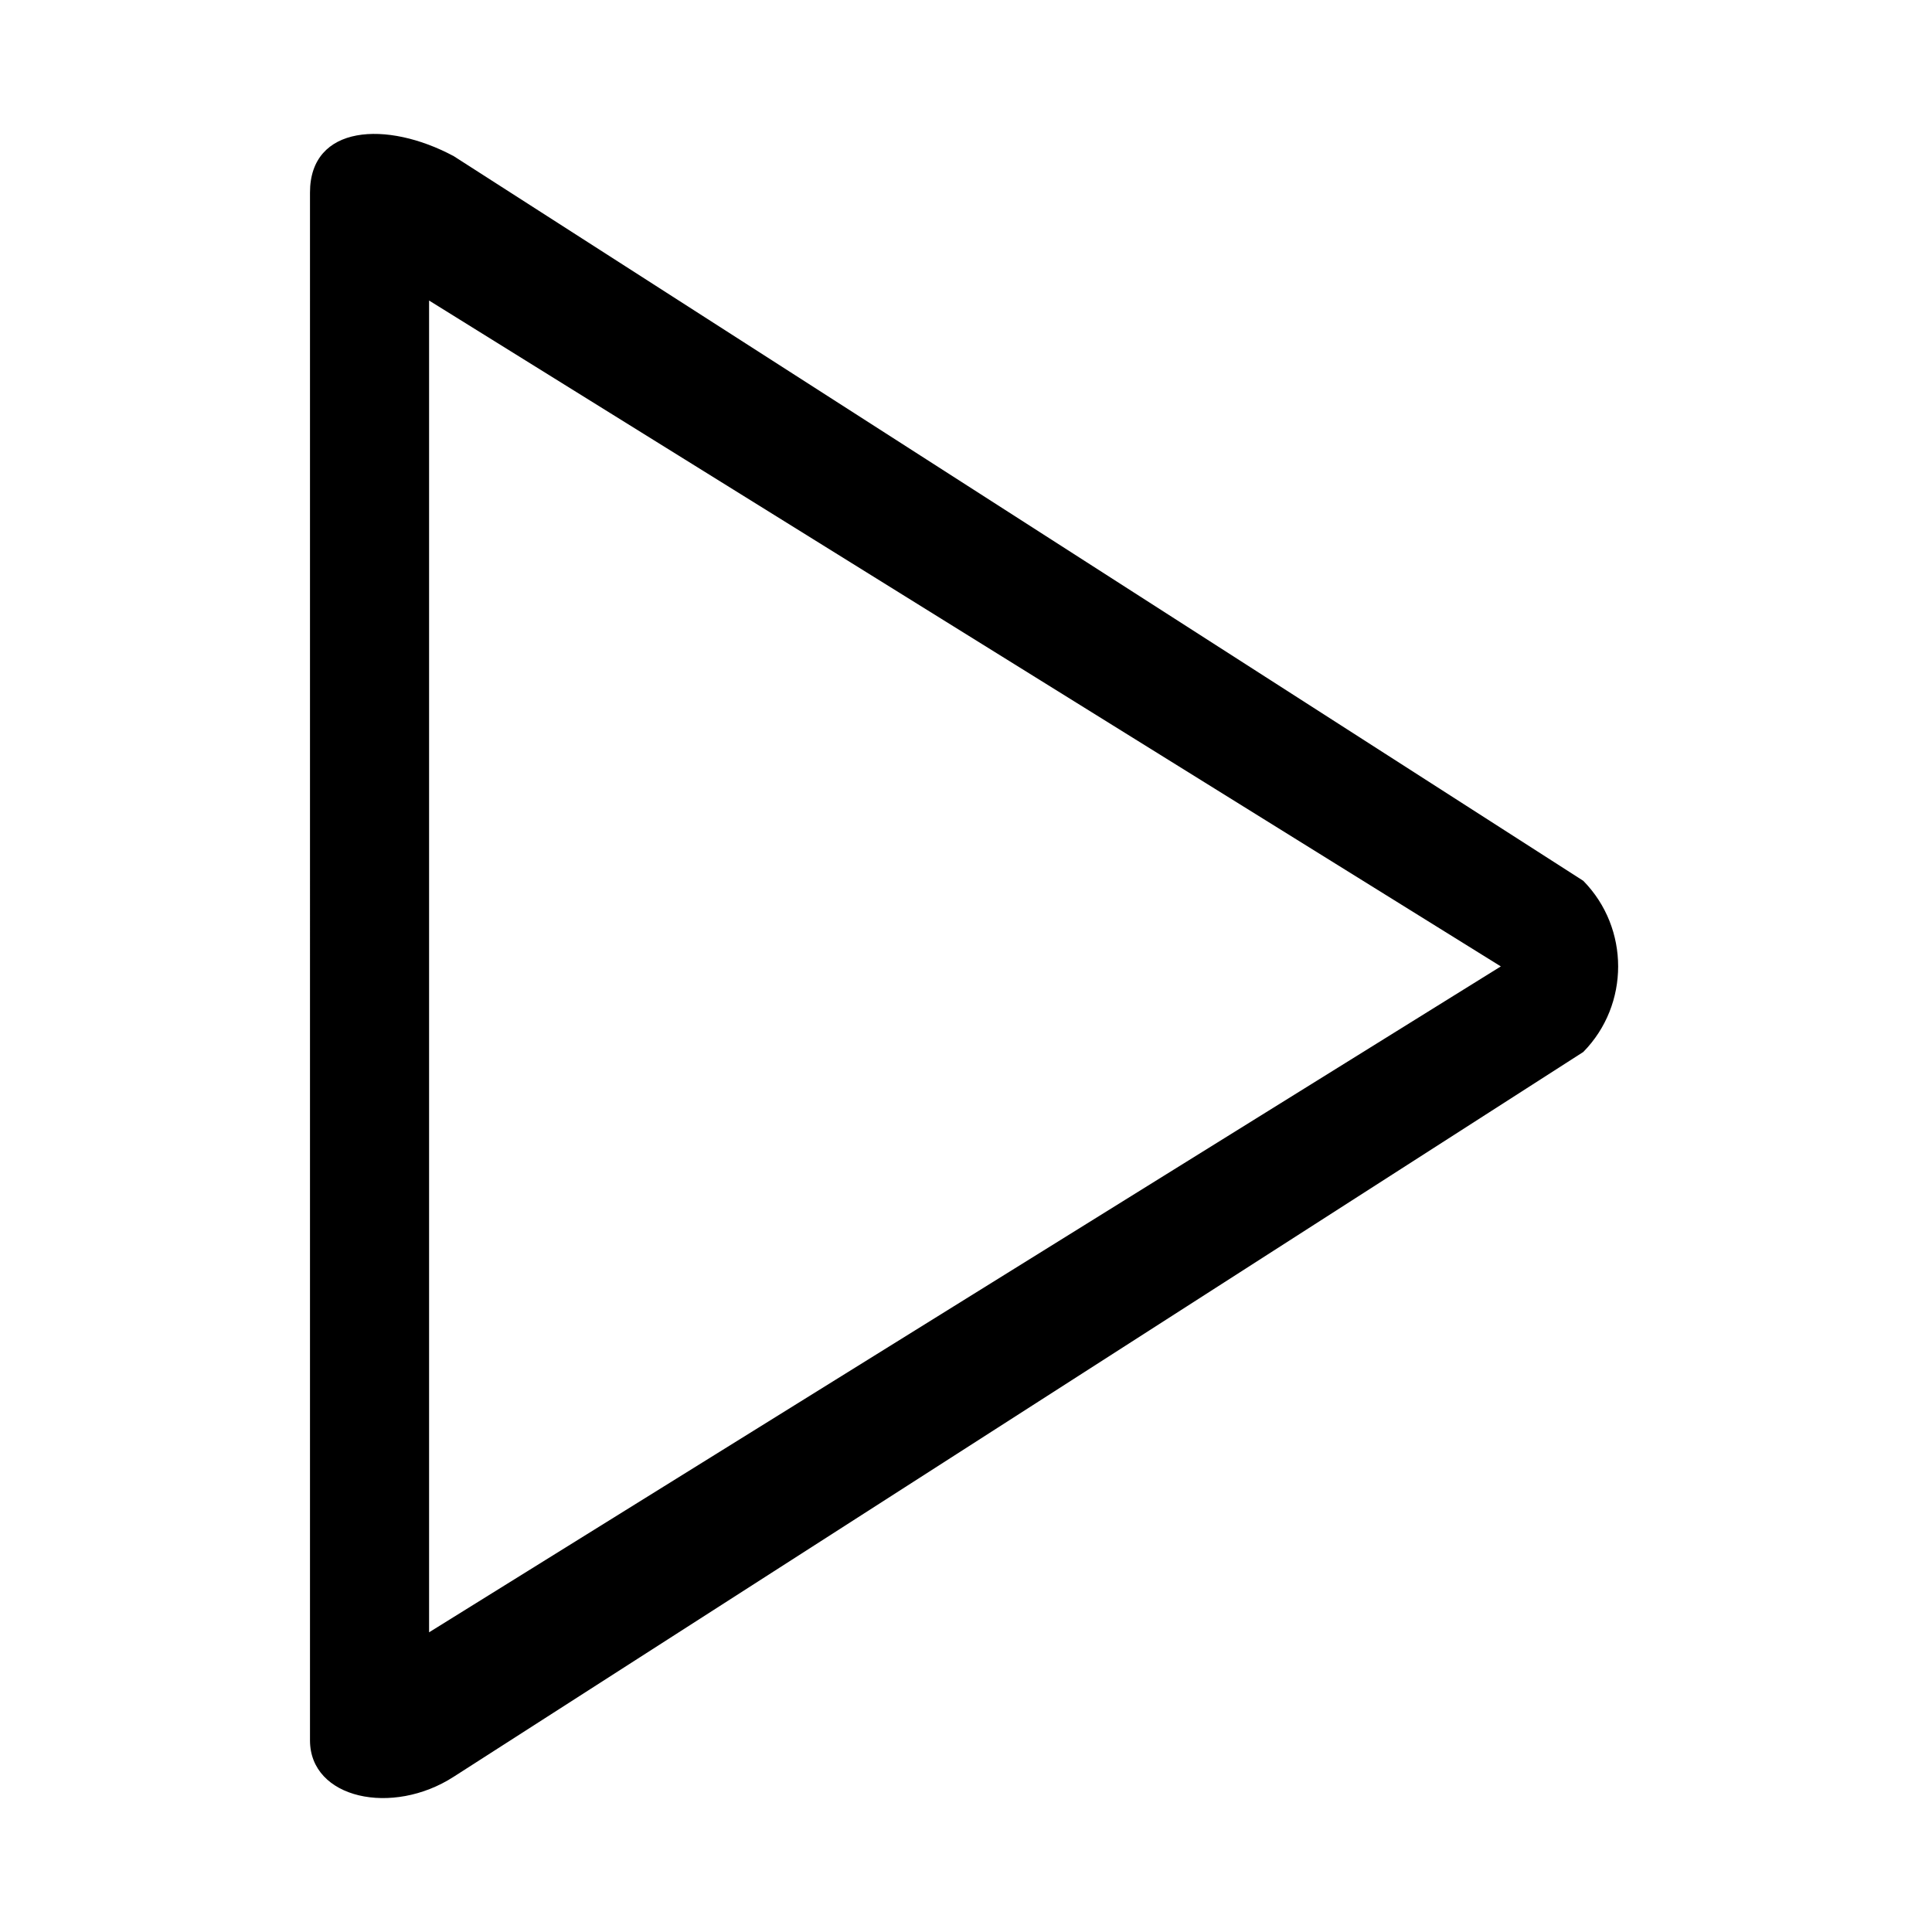
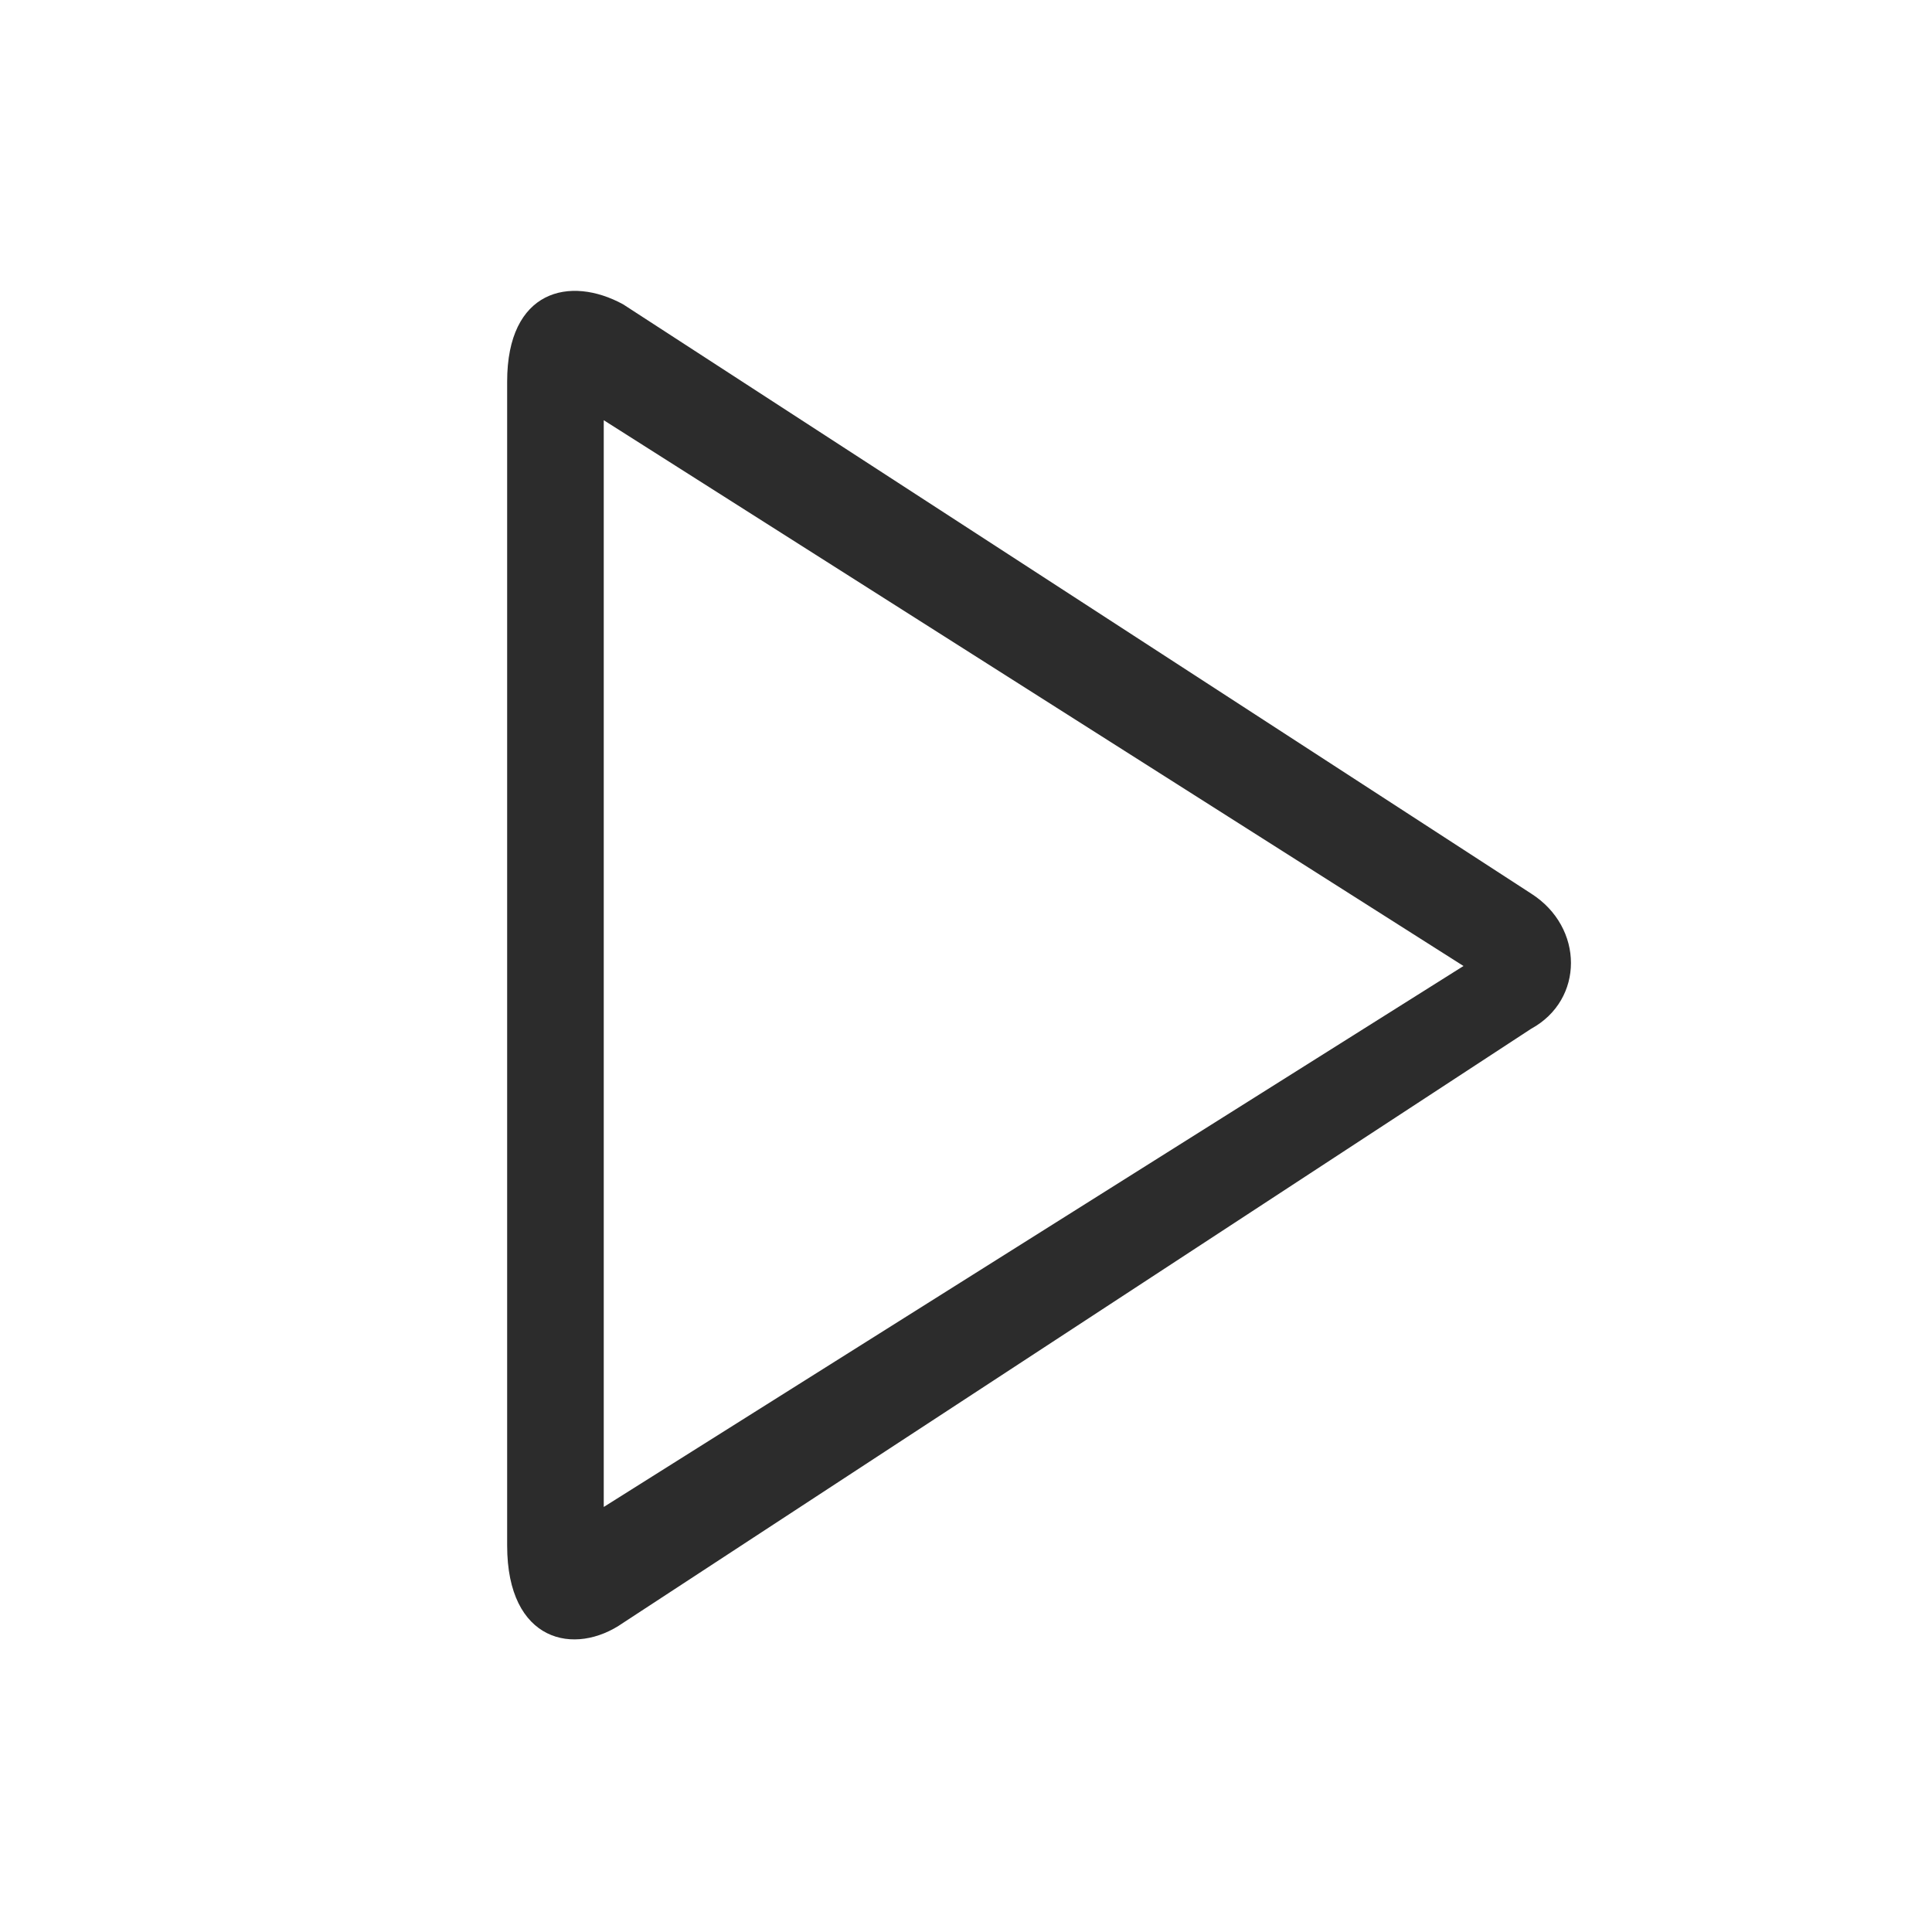
- <svg xmlns="http://www.w3.org/2000/svg" t="1594561064548" class="icon" viewBox="0 0 1024 1024" version="1.1" p-id="2115" width="48" height="48">
-   <path d="M839.165 557.578 240.502 941.694c-32.56 21.048-76.199 11.693-76.199-19.265L164.304 102.006c0-35.898 40.684-38.283 76.199-19.233L839.165 466.843C863.815 491.907 863.815 532.529 839.165 557.578zM227.423 865.16l568.042-352.942L227.423 159.291C227.423 215.622 227.423 850.389 227.423 865.16z" p-id="2116" />
+ <svg xmlns="http://www.w3.org/2000/svg" t="1594563344535" class="icon" viewBox="0 0 1024 1024" version="1.1" p-id="3406" width="48" height="48">
+   <path d="M811.52 473.6L330.24 161.28c-28.16-15.36-61.44-7.68-61.44 40.96V819.2c0 51.2 35.84 58.88 61.44 40.96l481.28-314.88c28.16-15.36 28.16-53.76 0-71.68zM320 798.72V222.72L775.68 512 320 798.72z" p-id="3407" fill="#2c2c2c" />
</svg>
